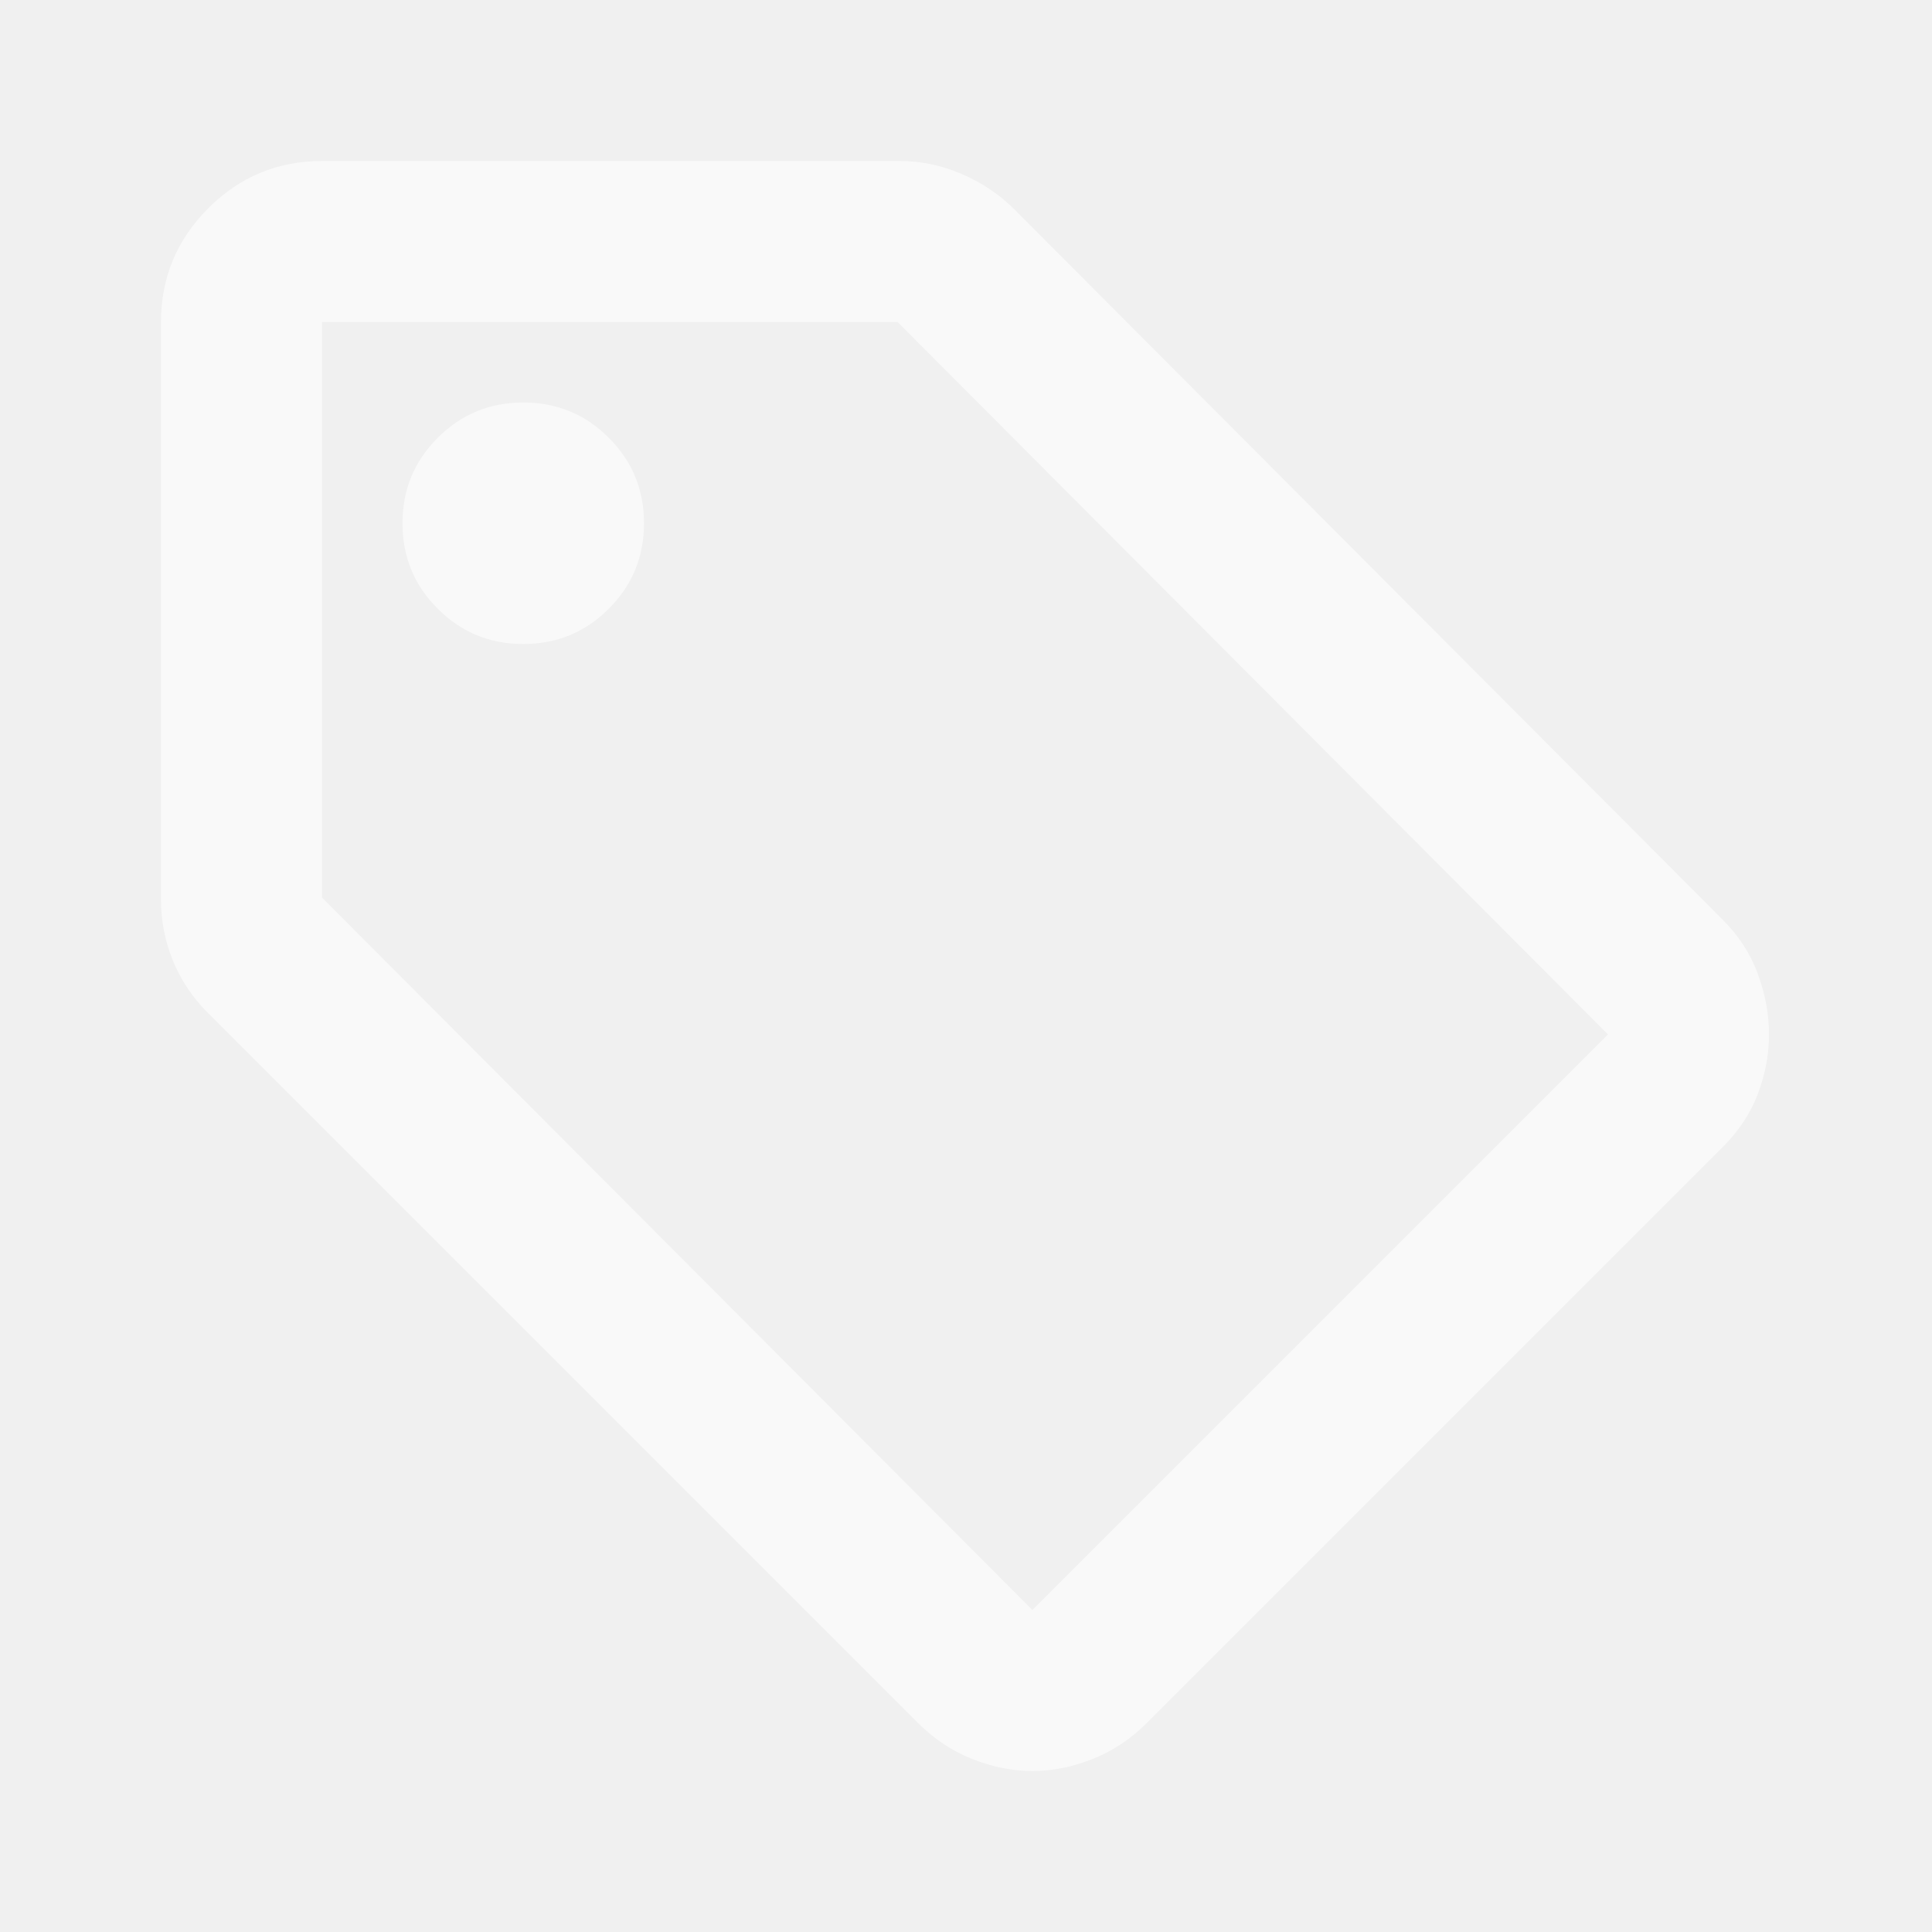
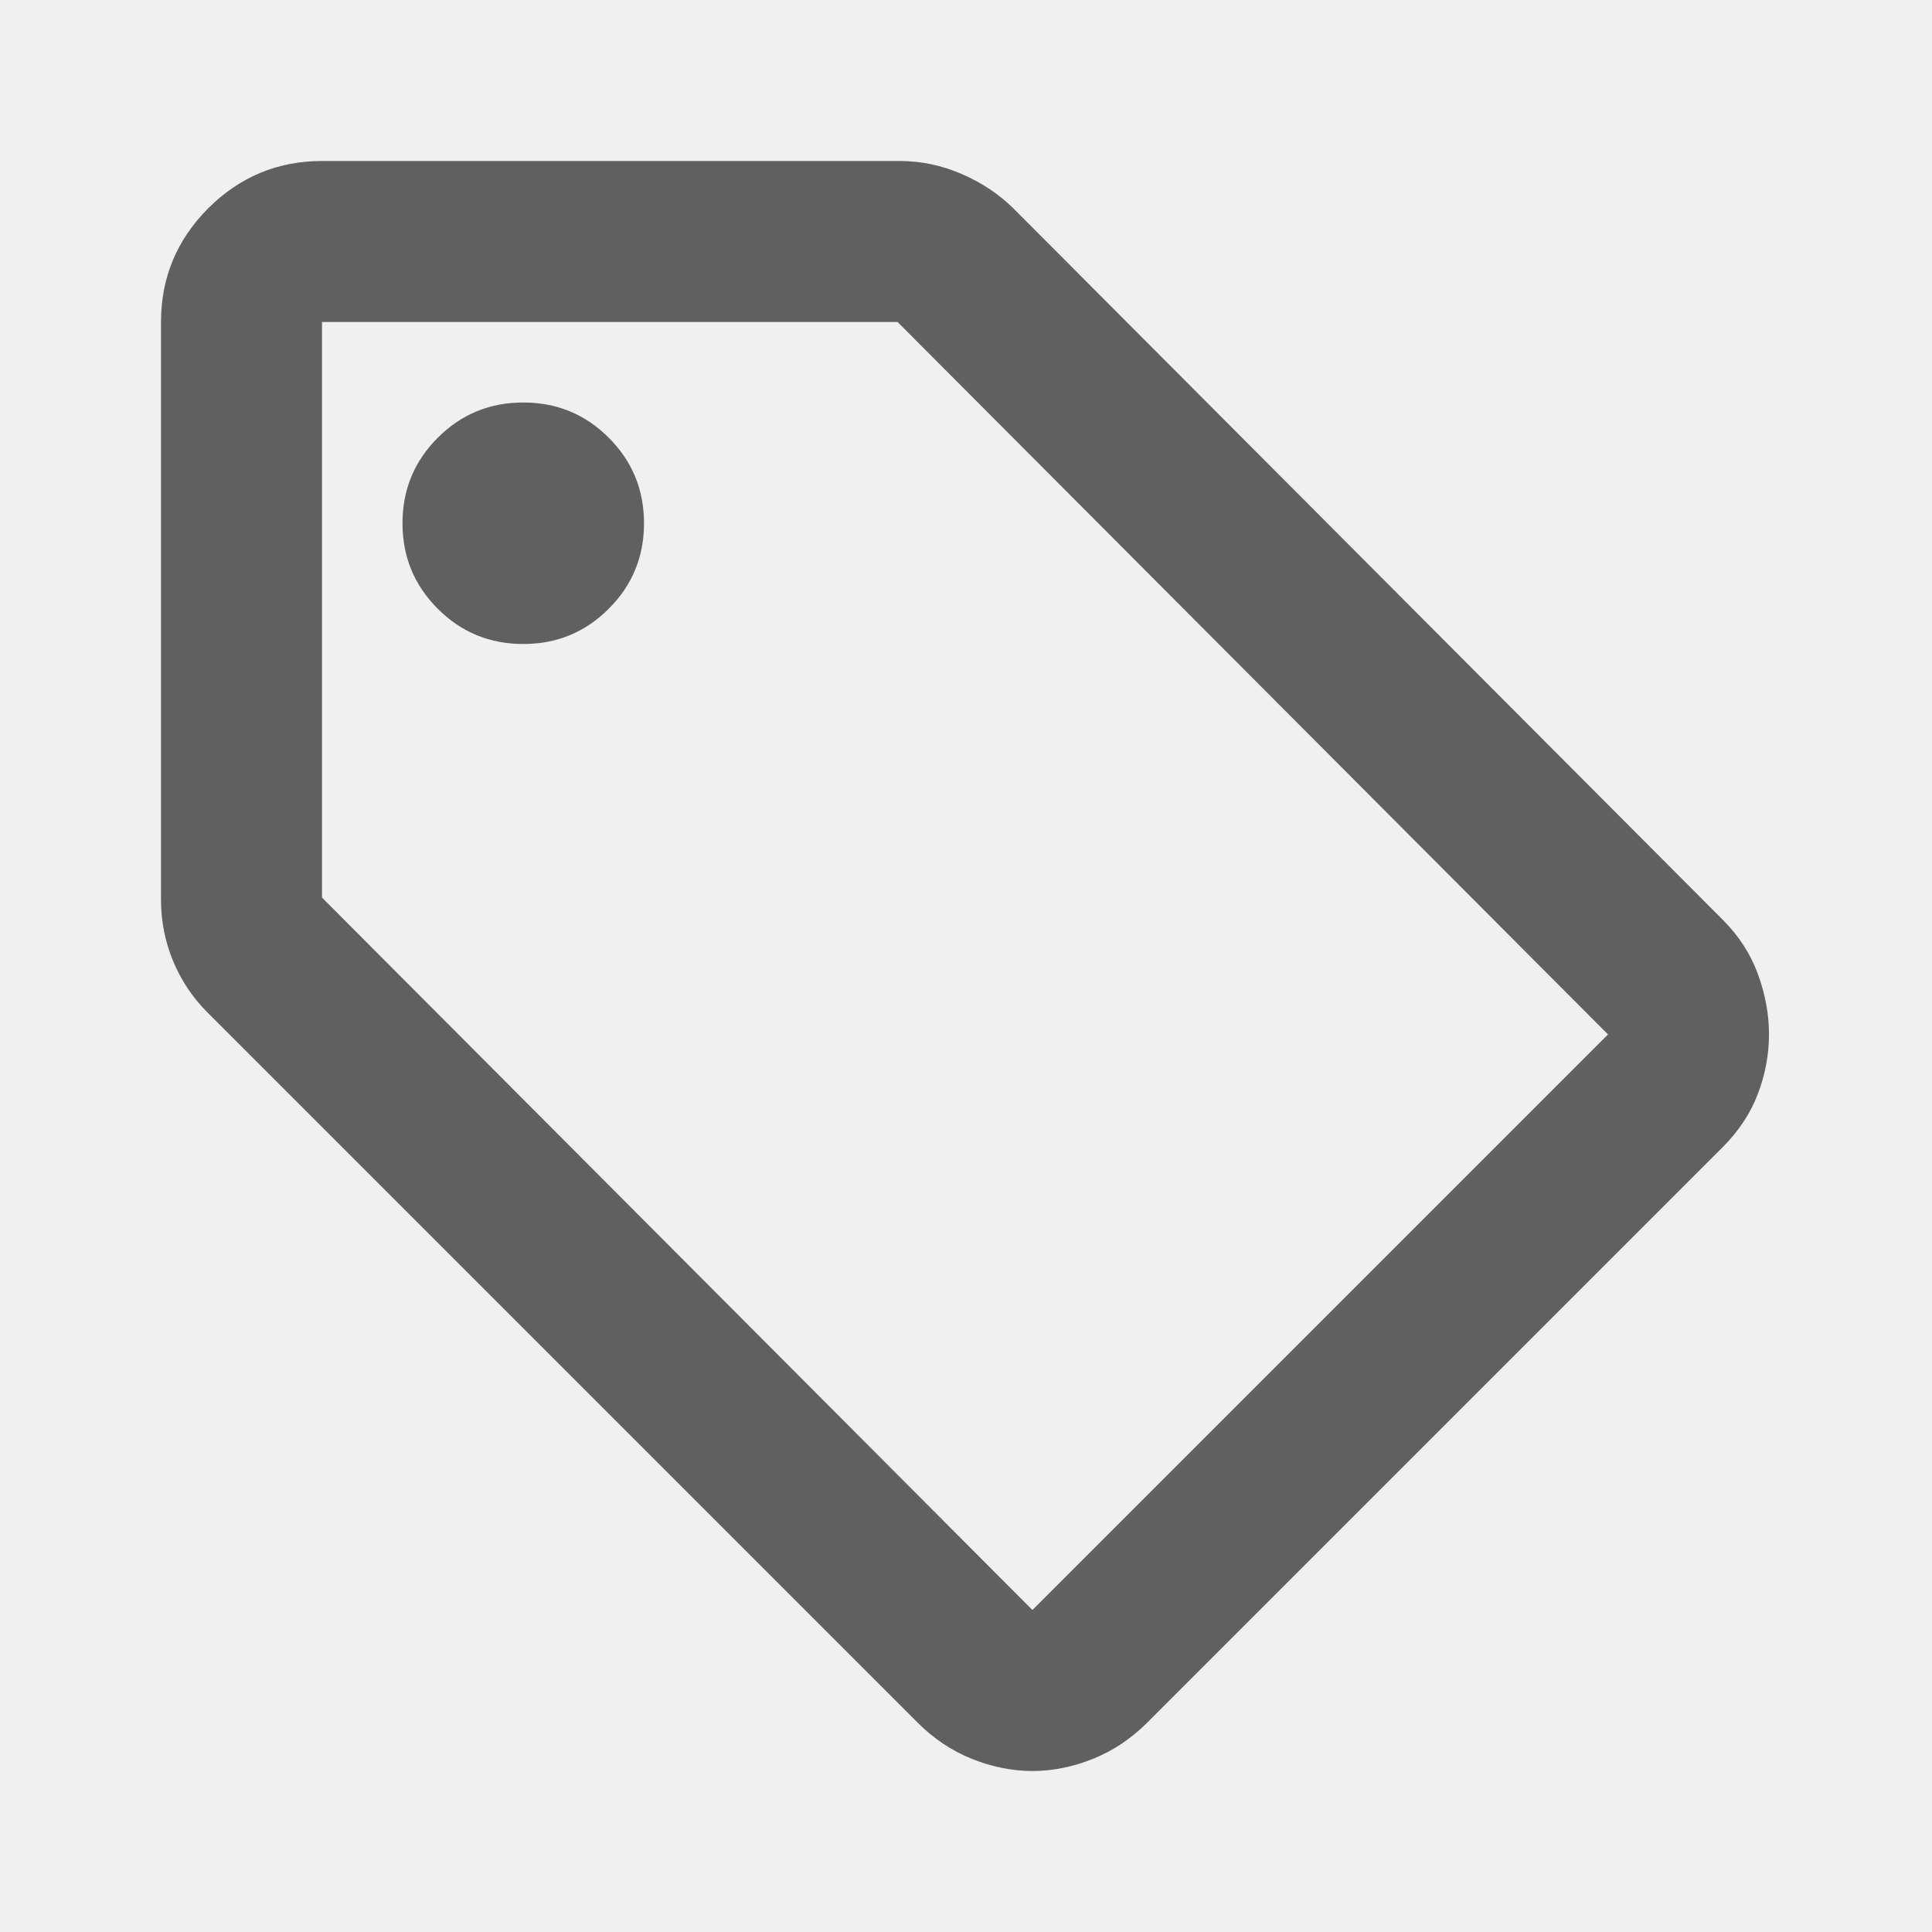
<svg xmlns="http://www.w3.org/2000/svg" width="24" height="24" viewBox="0 0 24 24" fill="none">
-   <path d="M21.4 14.25L14.25 21.4C14.05 21.6 13.825 21.75 13.575 21.85C13.325 21.95 13.075 22 12.825 22C12.575 22 12.325 21.95 12.075 21.85C11.825 21.75 11.6 21.6 11.4 21.4L2.575 12.575C2.392 12.392 2.25 12.179 2.15 11.938C2.05 11.696 2 11.442 2 11.175V4C2 3.45 2.196 2.979 2.587 2.587C2.979 2.196 3.45 2 4 2H11.175C11.442 2 11.7 2.054 11.95 2.163C12.2 2.271 12.417 2.417 12.6 2.6L21.4 11.425C21.6 11.625 21.746 11.85 21.837 12.1C21.929 12.35 21.975 12.6 21.975 12.85C21.975 13.1 21.929 13.346 21.837 13.588C21.746 13.829 21.6 14.05 21.4 14.25ZM12.825 20L19.975 12.85L11.15 4H4V11.15L12.825 20ZM6.5 8C6.917 8 7.271 7.854 7.562 7.562C7.854 7.271 8 6.917 8 6.5C8 6.083 7.854 5.729 7.562 5.438C7.271 5.146 6.917 5 6.5 5C6.083 5 5.729 5.146 5.438 5.438C5.146 5.729 5 6.083 5 6.5C5 6.917 5.146 7.271 5.438 7.562C5.729 7.854 6.083 8 6.5 8Z" fill="white" fill-opacity="0.6" />
+   <path d="M21.4 14.25L14.25 21.4C14.05 21.6 13.825 21.75 13.575 21.85C13.325 21.95 13.075 22 12.825 22C12.575 22 12.325 21.95 12.075 21.85C11.825 21.75 11.6 21.6 11.4 21.4L2.575 12.575C2.392 12.392 2.25 12.179 2.15 11.938C2.05 11.696 2 11.442 2 11.175V4C2 3.45 2.196 2.979 2.587 2.587C2.979 2.196 3.45 2 4 2H11.175C11.442 2 11.7 2.054 11.95 2.163C12.2 2.271 12.417 2.417 12.6 2.6L21.4 11.425C21.6 11.625 21.746 11.85 21.837 12.1C21.929 12.35 21.975 12.6 21.975 12.85C21.975 13.1 21.929 13.346 21.837 13.588C21.746 13.829 21.6 14.05 21.4 14.25ZM12.825 20L19.975 12.85L11.15 4H4V11.15L12.825 20ZM6.5 8C6.917 8 7.271 7.854 7.562 7.562C7.854 7.271 8 6.917 8 6.5C8 6.083 7.854 5.729 7.562 5.438C7.271 5.146 6.917 5 6.5 5C6.083 5 5.729 5.146 5.438 5.438C5.146 5.729 5 6.083 5 6.5C5 6.917 5.146 7.271 5.438 7.562C5.729 7.854 6.083 8 6.5 8Z" fill="black" fill-opacity="0.6" />
</svg>
